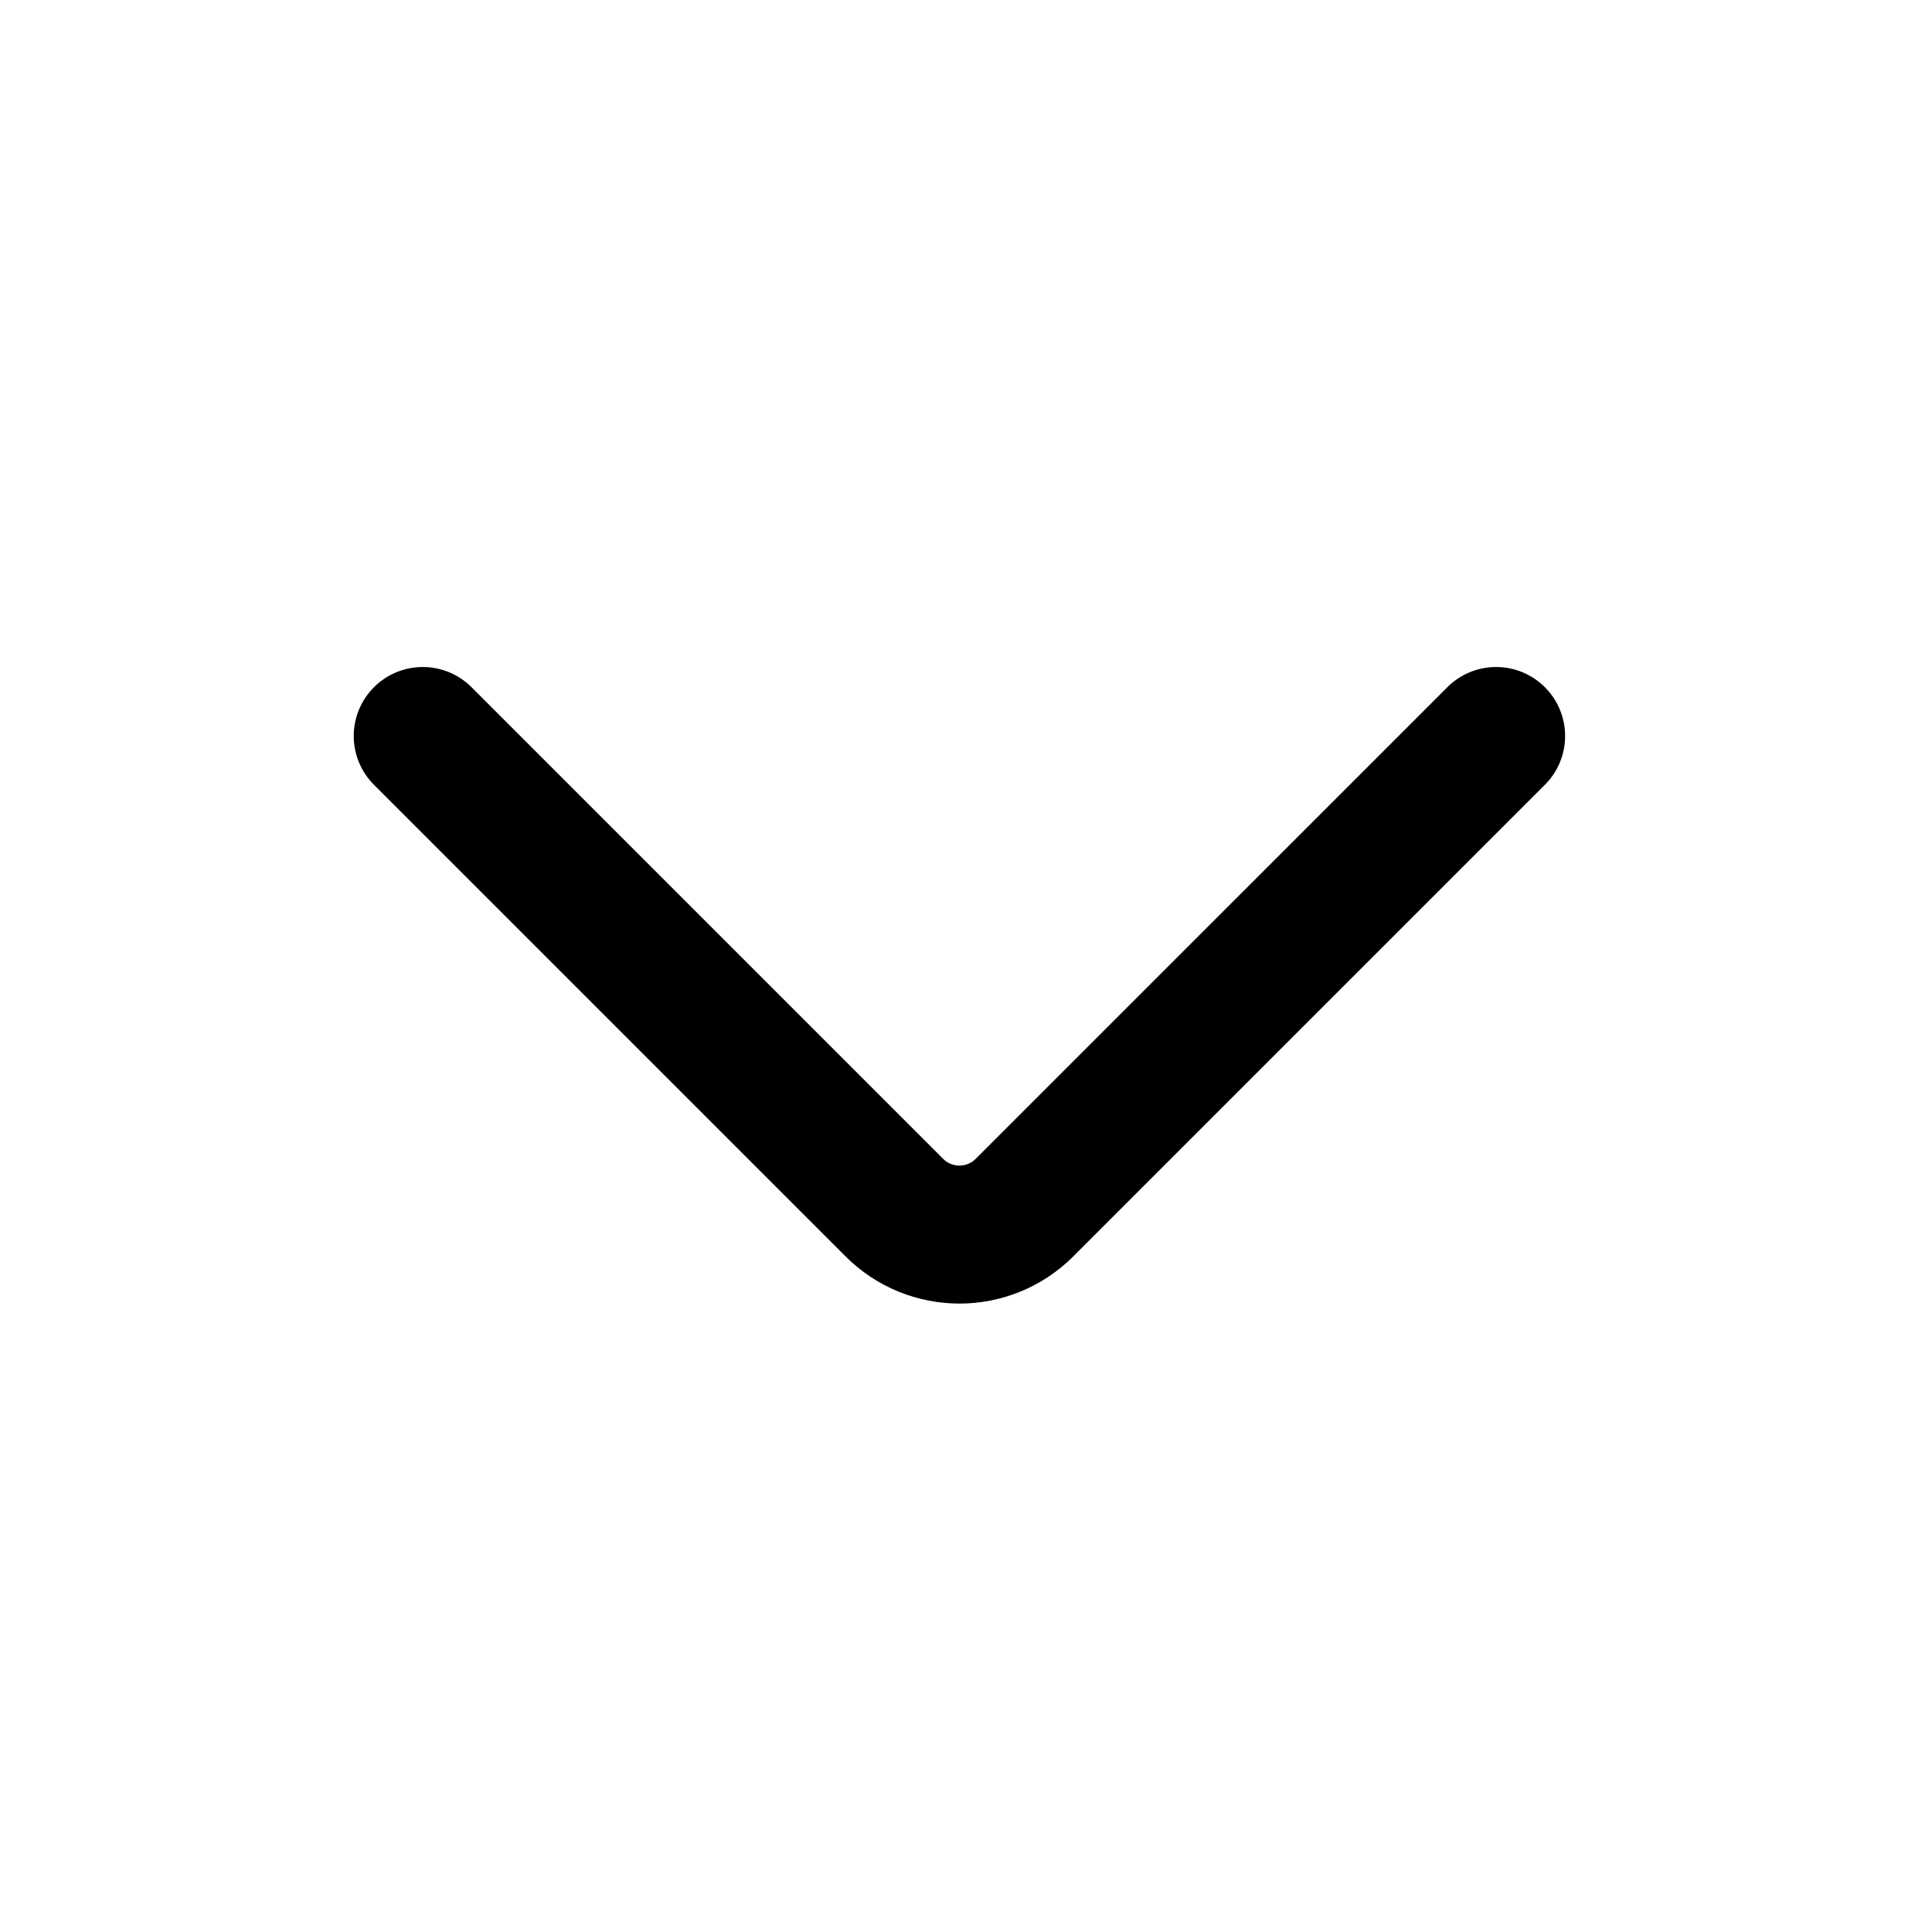
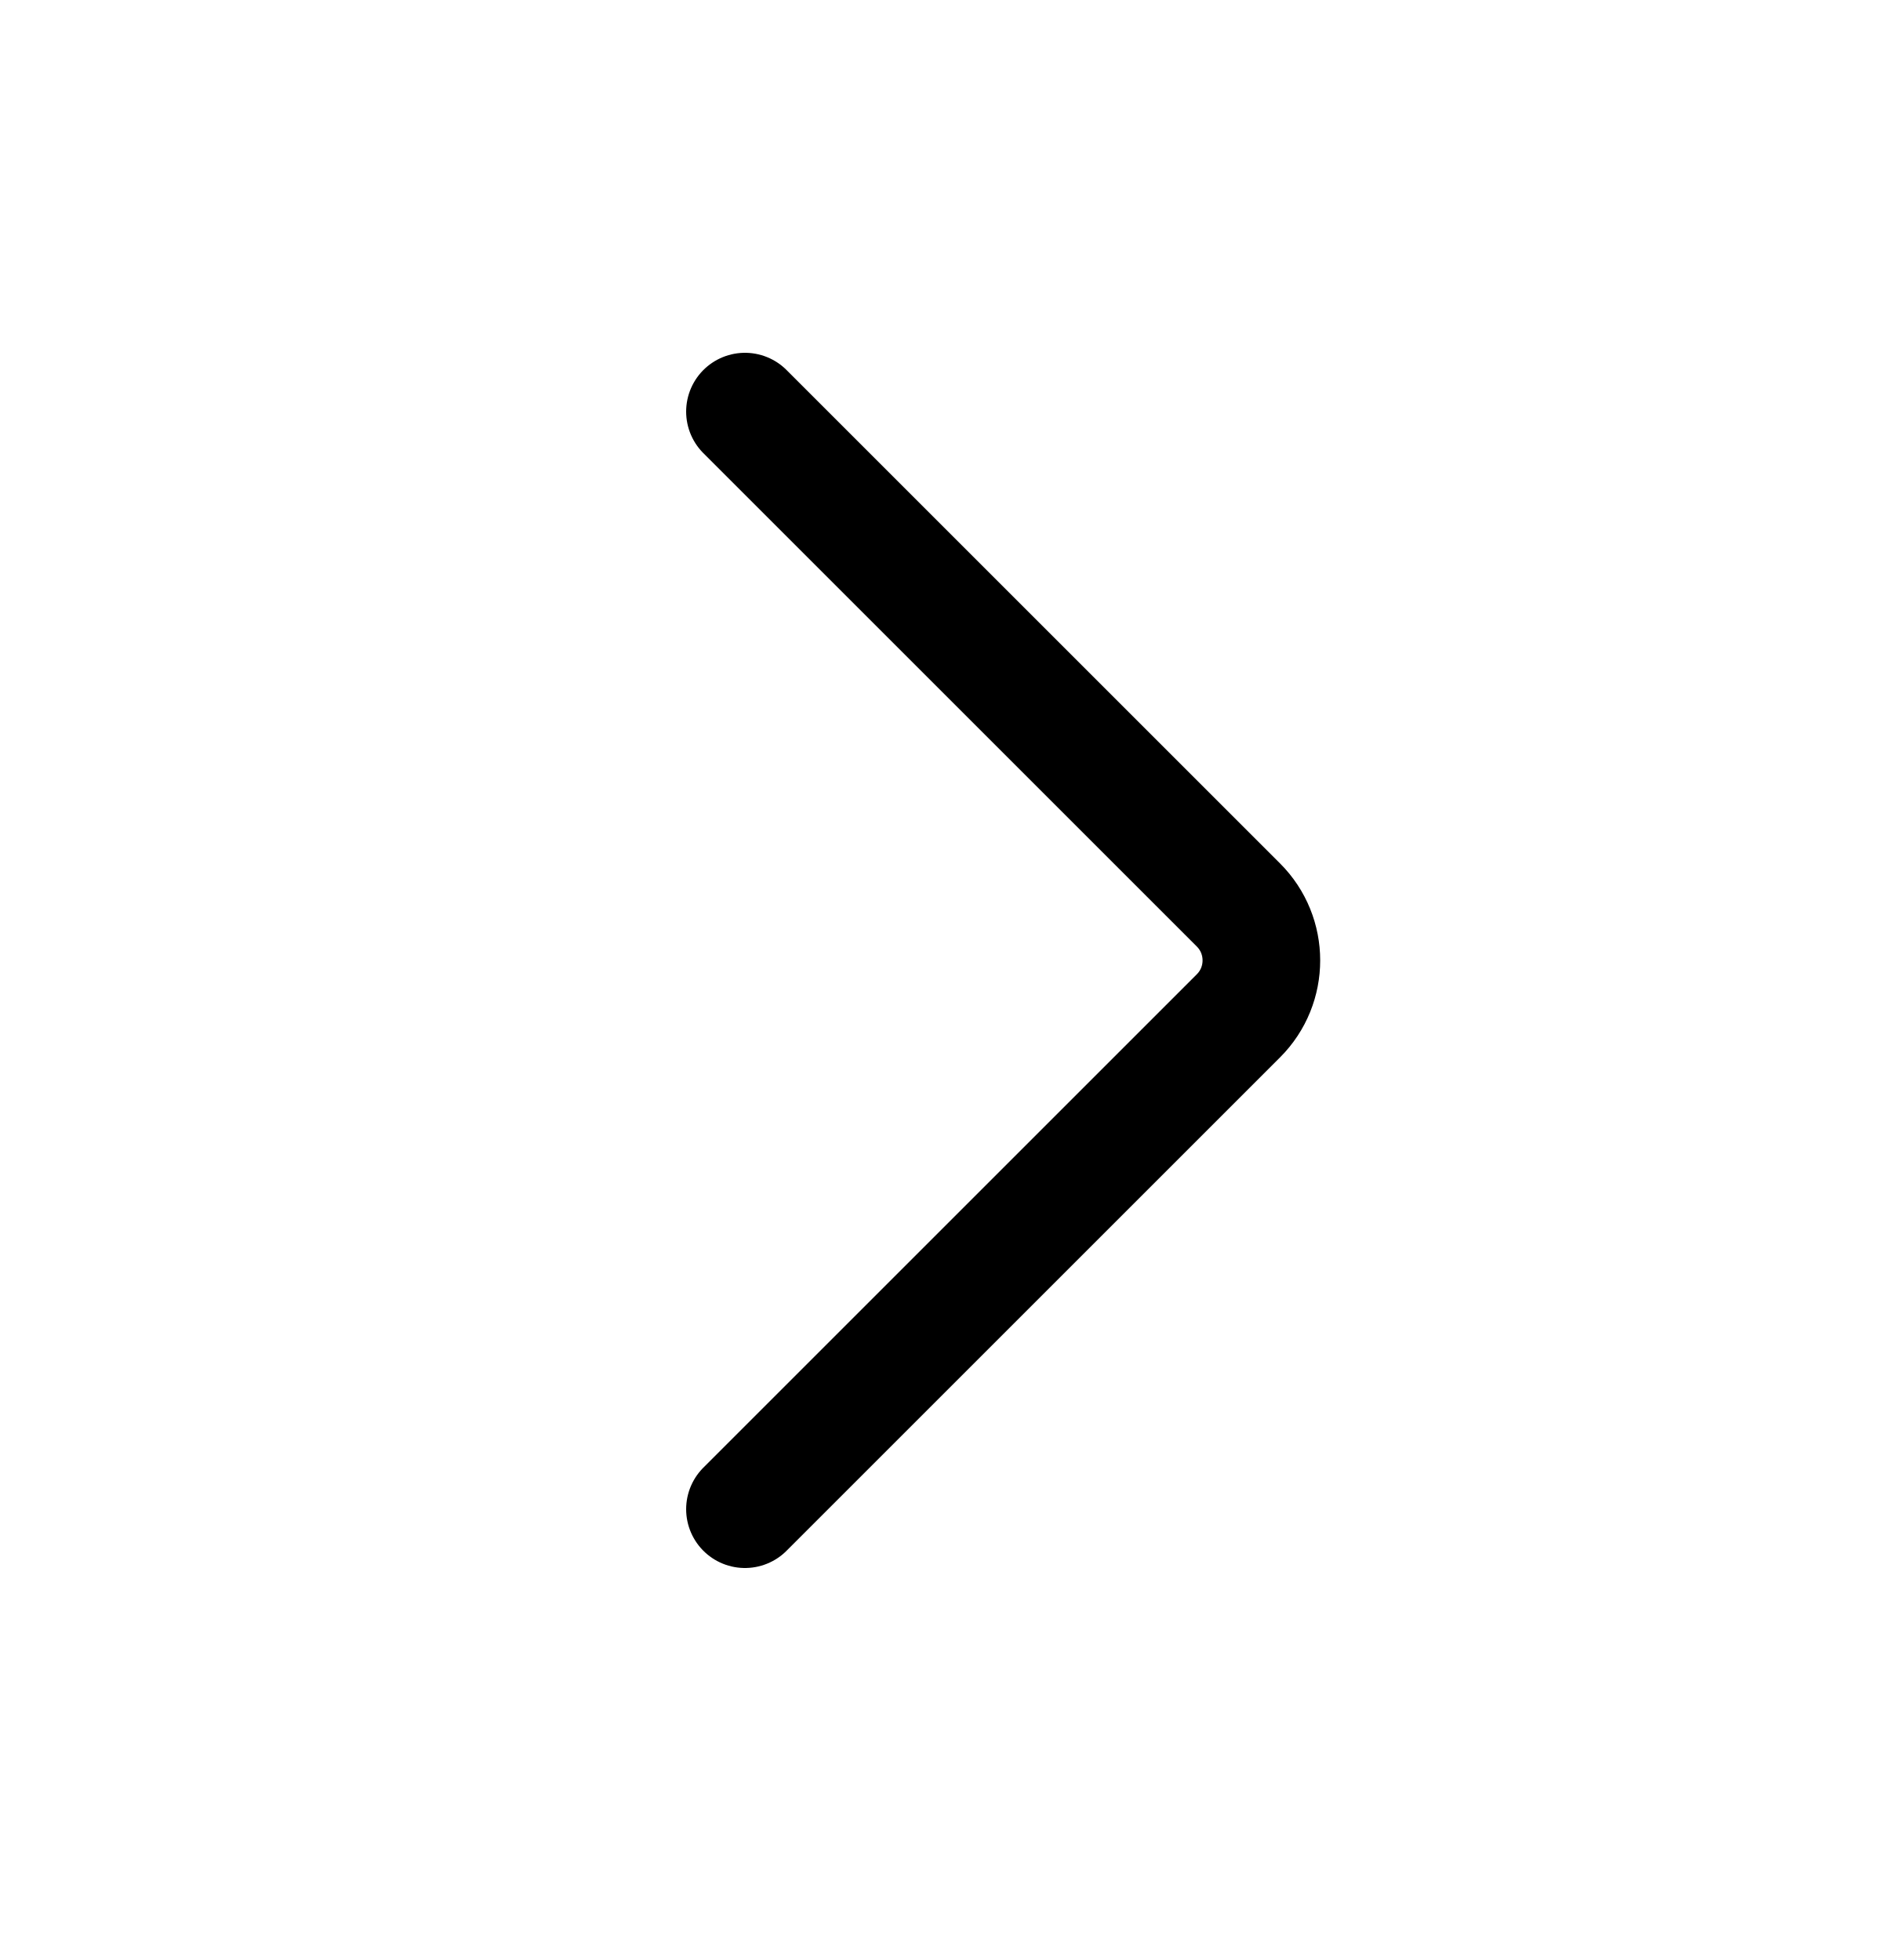
- <svg xmlns="http://www.w3.org/2000/svg" width="20px" height="20px" viewBox="0 0 21 20" fill="none" stroke="currentColor" stroke-width="1.5" stroke-linecap="round" stroke-linejoin="round">
-   <path d="M16.262 7.5L11.136 12.626C10.745 13.017 10.112 13.017 9.721 12.626L4.595 7.5" />
+ <svg xmlns="http://www.w3.org/2000/svg" viewBox="0 0 24 25" fill="none" stroke="currentColor" stroke-width="1.5" stroke-linecap="round" stroke-linejoin="round">
+   <path d="M9.5 5.25L15.793 11.543C16.183 11.933 16.183 12.567 15.793 12.957L9.5 19.25" />
</svg>
